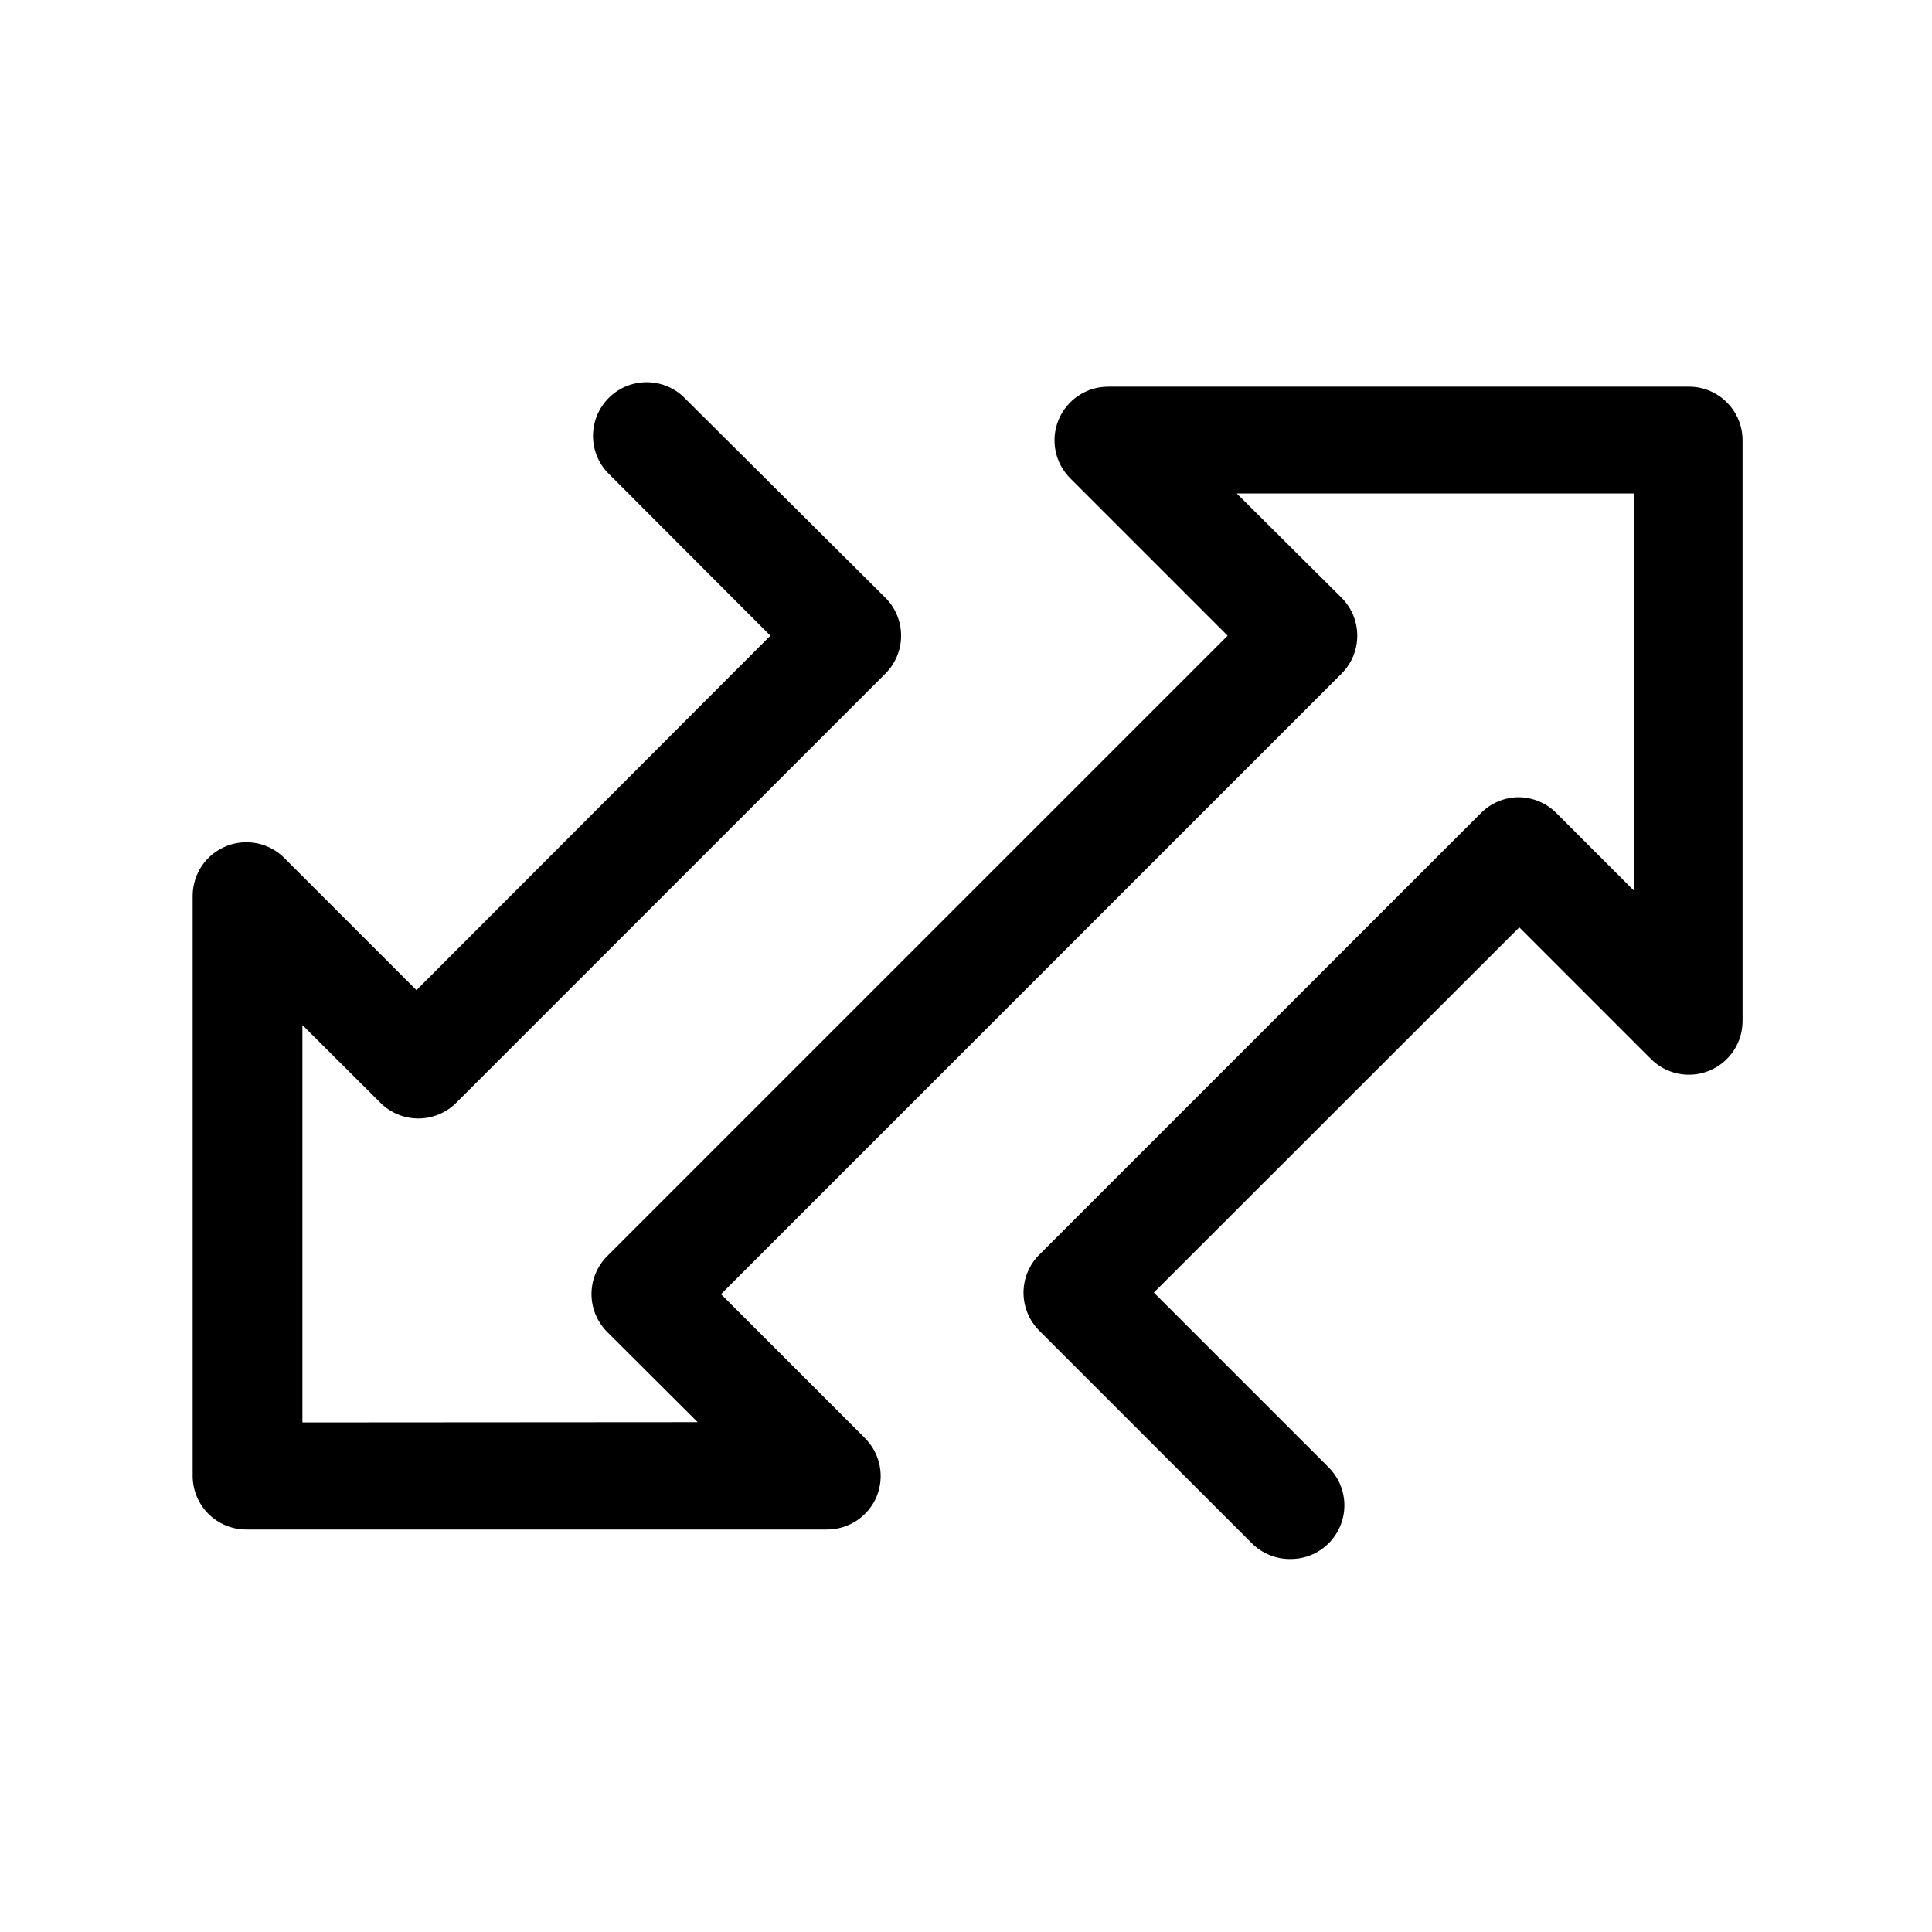
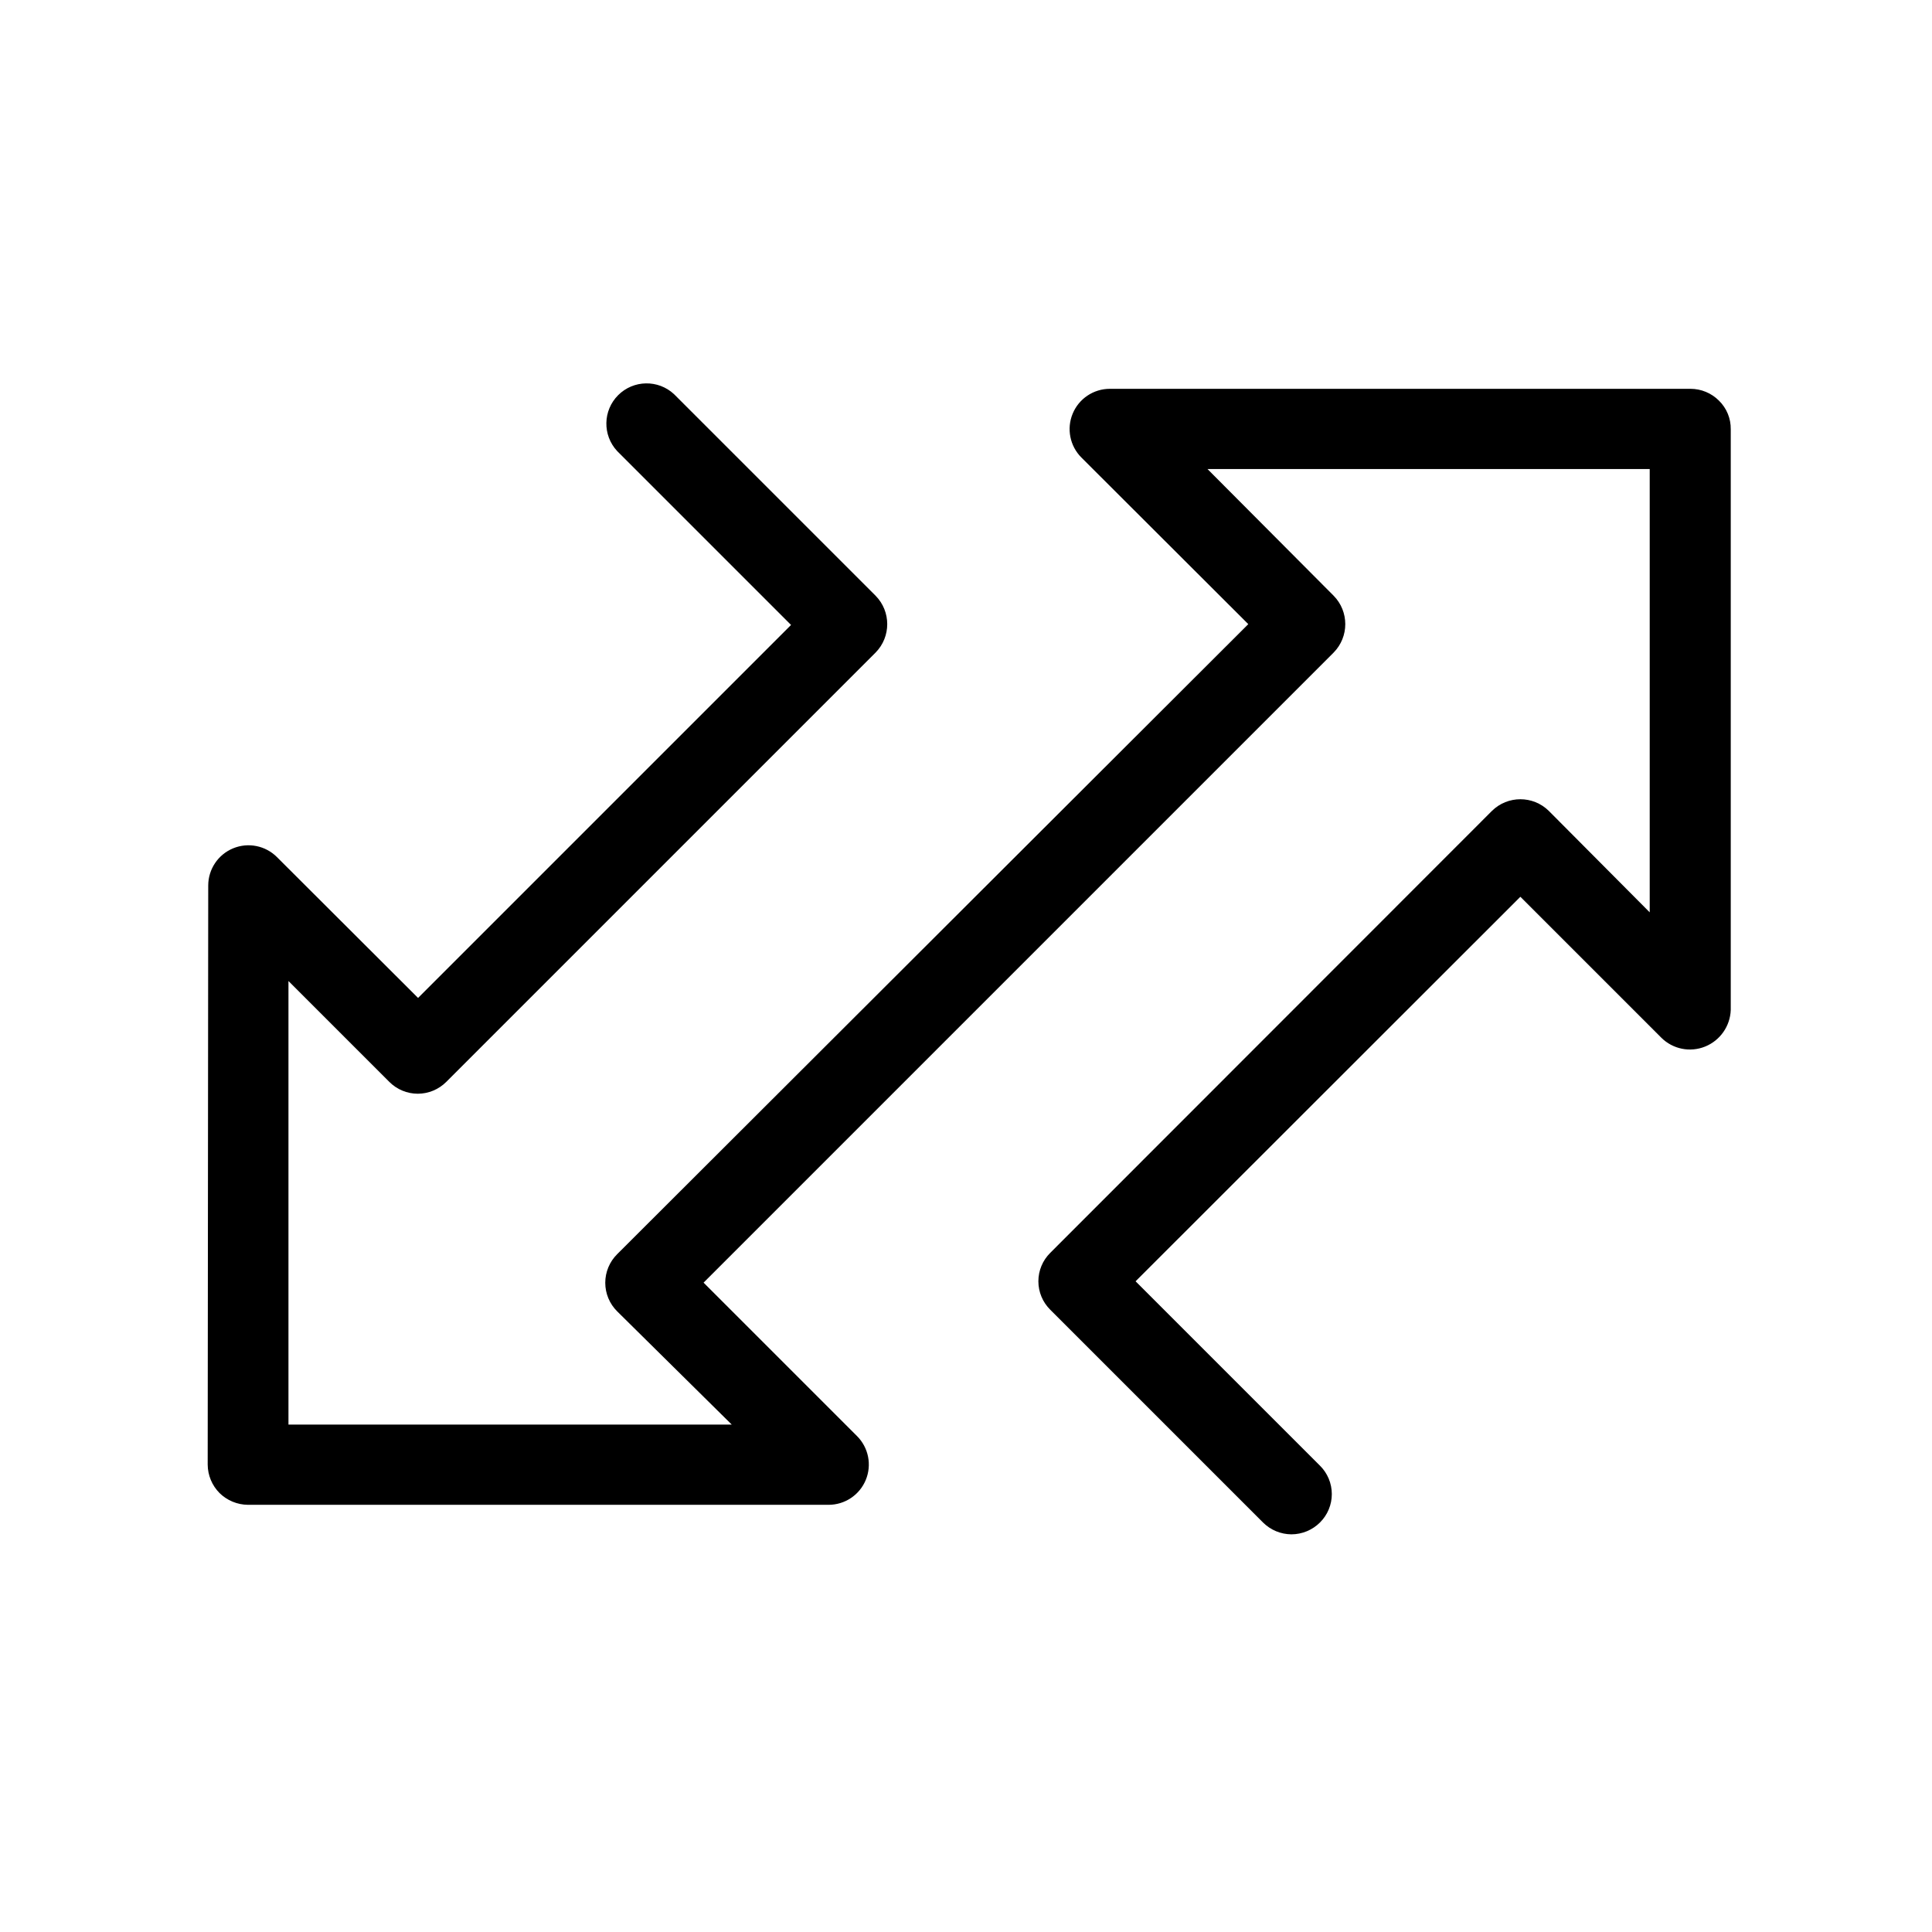
<svg xmlns="http://www.w3.org/2000/svg" viewBox="0 0 72 72">
-   <path d="M48.07,58.1a2,2,0,0,1-1.41-.58l-7.93-7.93a2,2,0,0,1,0-2.83L55.19,30.3a2,2,0,0,1,1.41-.59h0A2,2,0,0,1,58,30.3l2.9,2.9,0-14.81-14.81,0L50,22.28a2,2,0,0,1,0,2.82L26.87,48.23l5.36,5.36a2,2,0,0,1,.44,2.18A2,2,0,0,1,30.82,57L9.18,57h0a2,2,0,0,1-1.42-.59A2,2,0,0,1,7.18,55l0-21.64A2,2,0,0,1,10.62,32l4.9,4.9L28.71,23.69l-6.09-6.1a2,2,0,0,1,2.82-2.83L33,22.28a2,2,0,0,1,0,2.82l-16,16a2,2,0,0,1-2.82,0l-2.91-2.9,0,14.81L26,53l-3.37-3.36a2,2,0,0,1,0-2.83L45.75,23.69l-5.86-5.86a2,2,0,0,1,1.41-3.42l21.64,0h0a2,2,0,0,1,2,2l0,21.64a2,2,0,0,1-3.42,1.41l-4.9-4.9L43,48.17l6.52,6.52a2,2,0,0,1-1.42,3.41Z" />
+   <path d="M48.13,57.18a1.51,1.51,0,0,1-1.06-.44l-7.93-7.93a1.49,1.49,0,0,1,0-2.12L55.6,30.22a1.51,1.51,0,0,1,2.12,0L61.48,34l0-16.52L45,17.48,49.7,22.2a1.51,1.51,0,0,1,0,2.12L26.22,47.8l5.72,5.72a1.5,1.5,0,0,1-1.06,2.56l-21.64,0h0a1.53,1.53,0,0,1-1.06-.44,1.52,1.52,0,0,1-.44-1.06L7.76,33a1.5,1.5,0,0,1,2.56-1.06l5.26,5.25,13.9-13.9L23,16.81a1.5,1.5,0,0,1,2.12-2.12l7.51,7.51a1.51,1.51,0,0,1,0,2.12l-16,16a1.5,1.5,0,0,1-1.06.44h0a1.5,1.5,0,0,1-1.06-.44l-3.76-3.76,0,16.53,16.52,0L23,48.87a1.5,1.5,0,0,1,0-2.13L46.52,23.26,40.3,17.05a1.5,1.5,0,0,1,1.06-2.56l21.64,0h0a1.5,1.5,0,0,1,1.06.44A1.46,1.46,0,0,1,64.5,16l0,21.64A1.53,1.53,0,0,1,63.55,39a1.51,1.51,0,0,1-1.64-.33l-5.25-5.25L42.32,47.75l6.87,6.87a1.49,1.49,0,0,1,0,2.12A1.51,1.51,0,0,1,48.13,57.18Z" />
  <rect x="0.36" y="0.36" width="71.28" height="71.28" fill="none" />
</svg>
